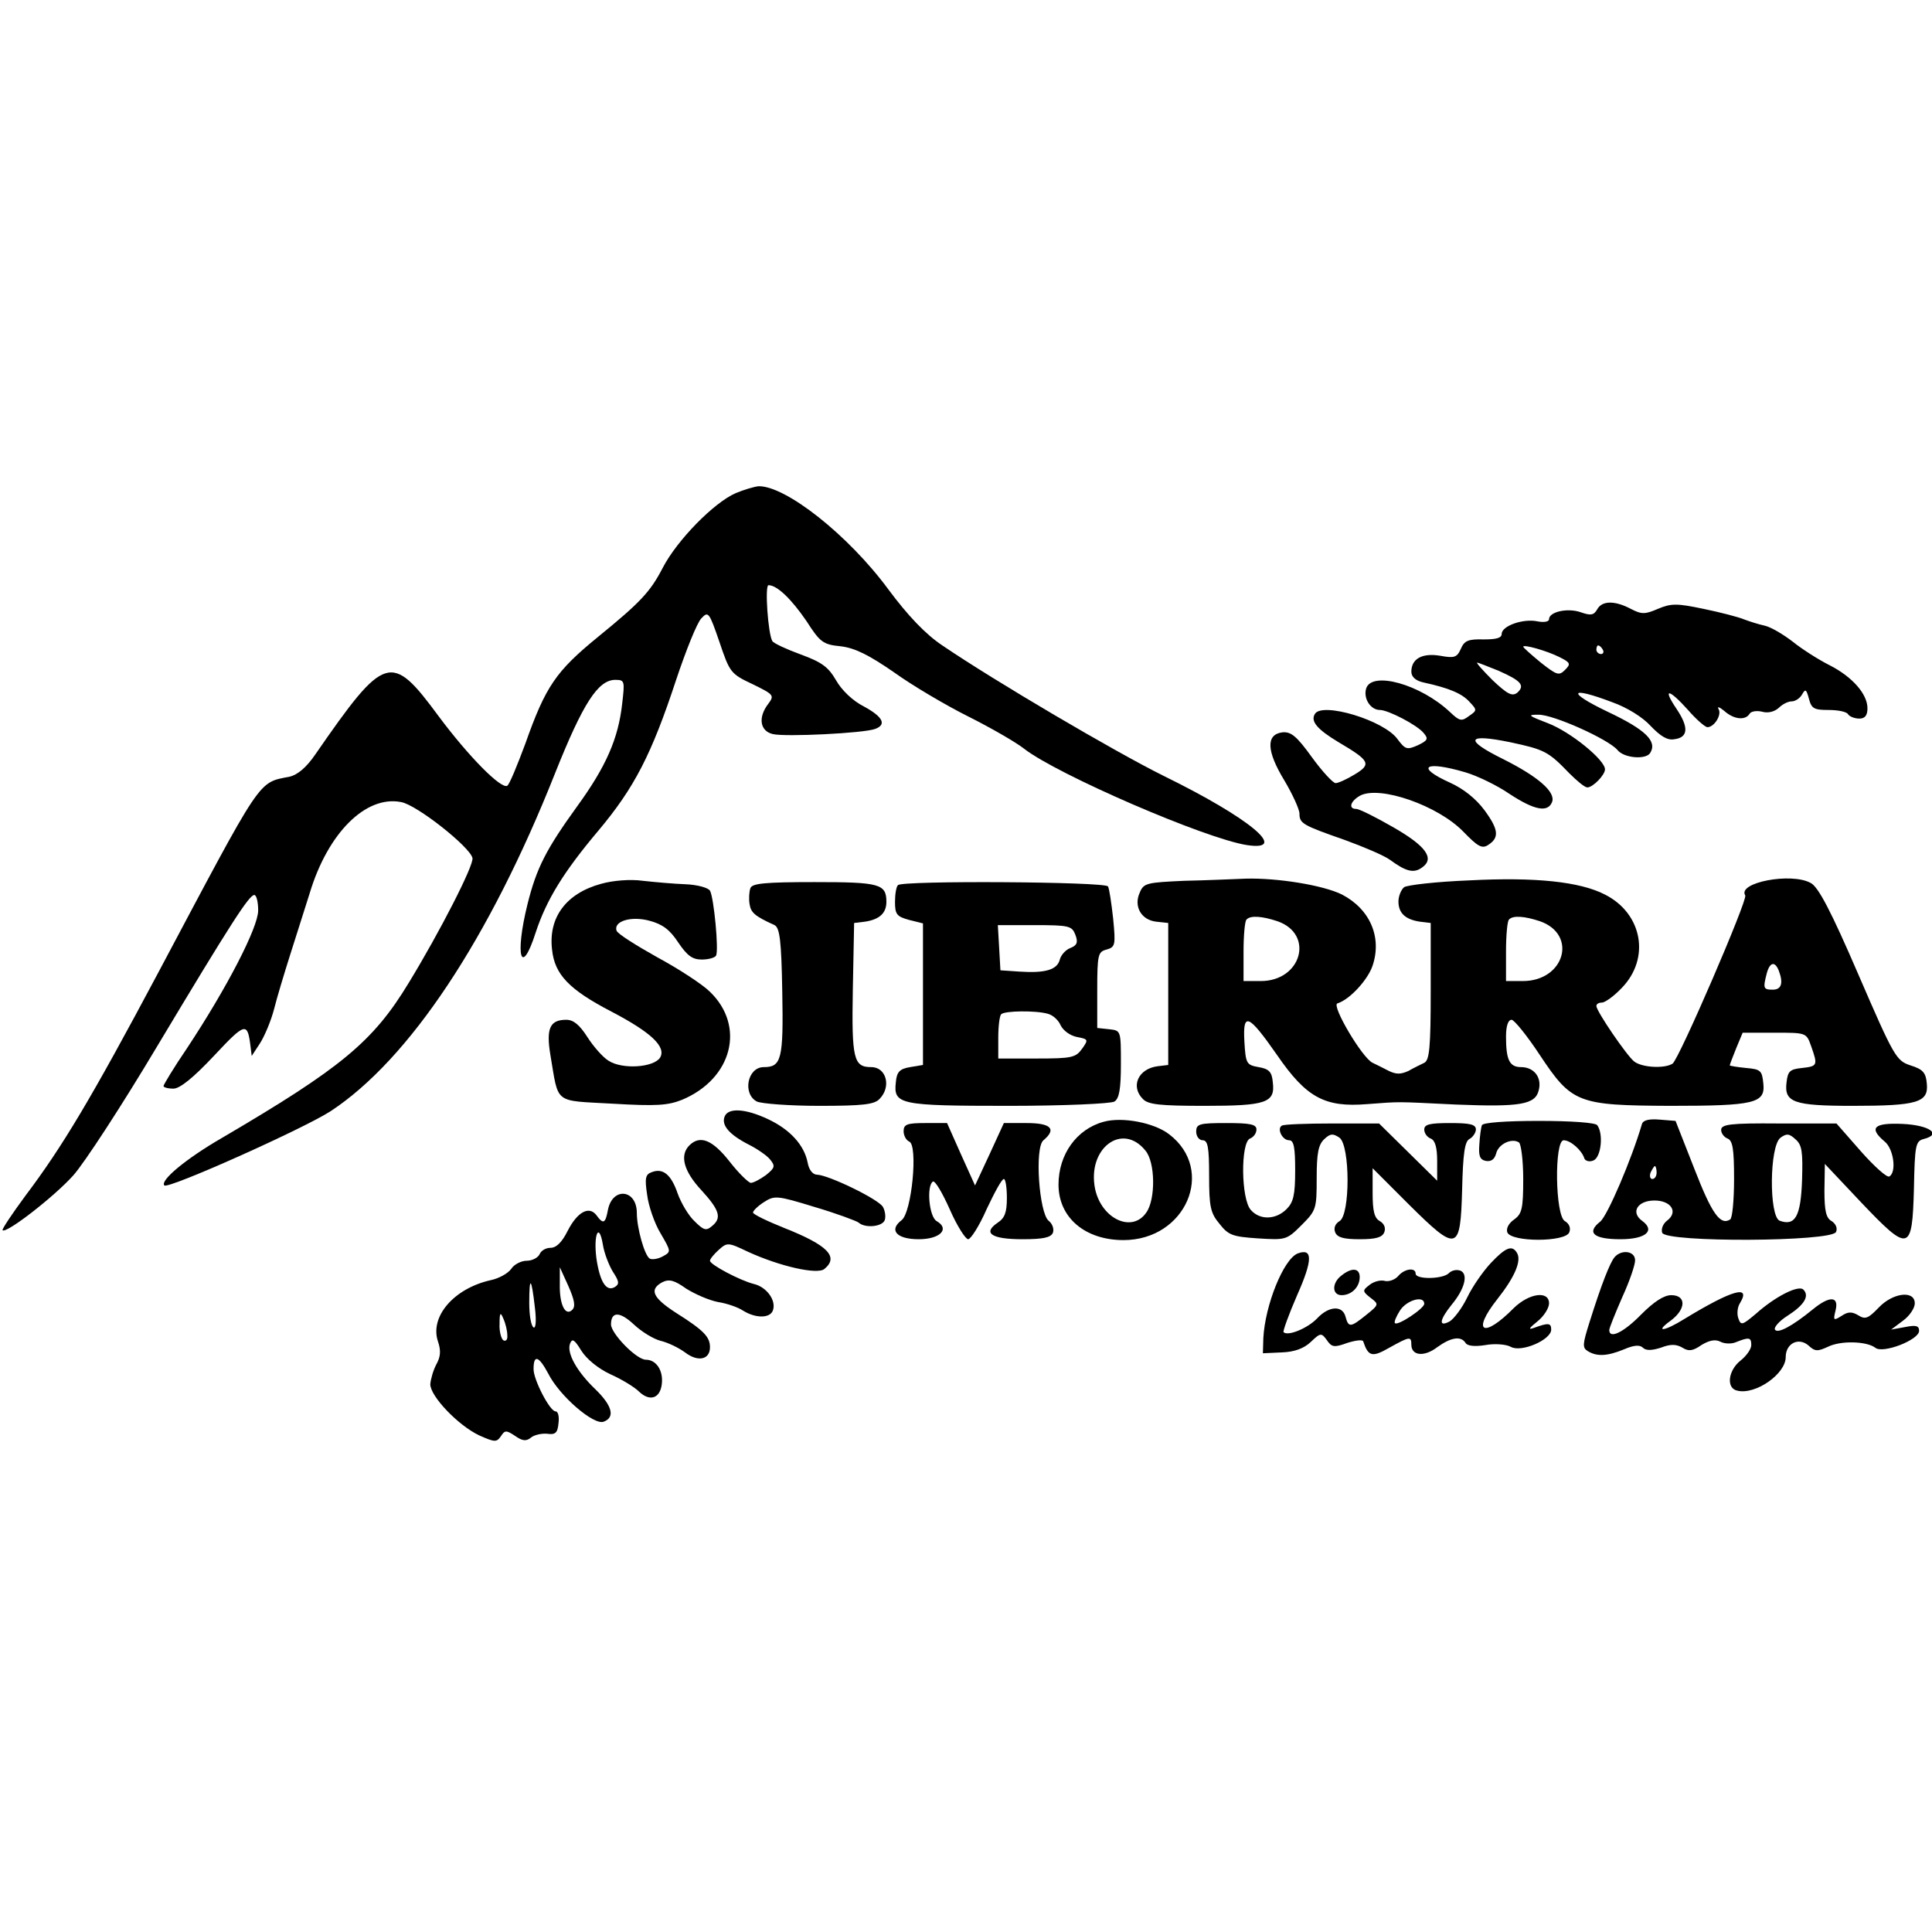
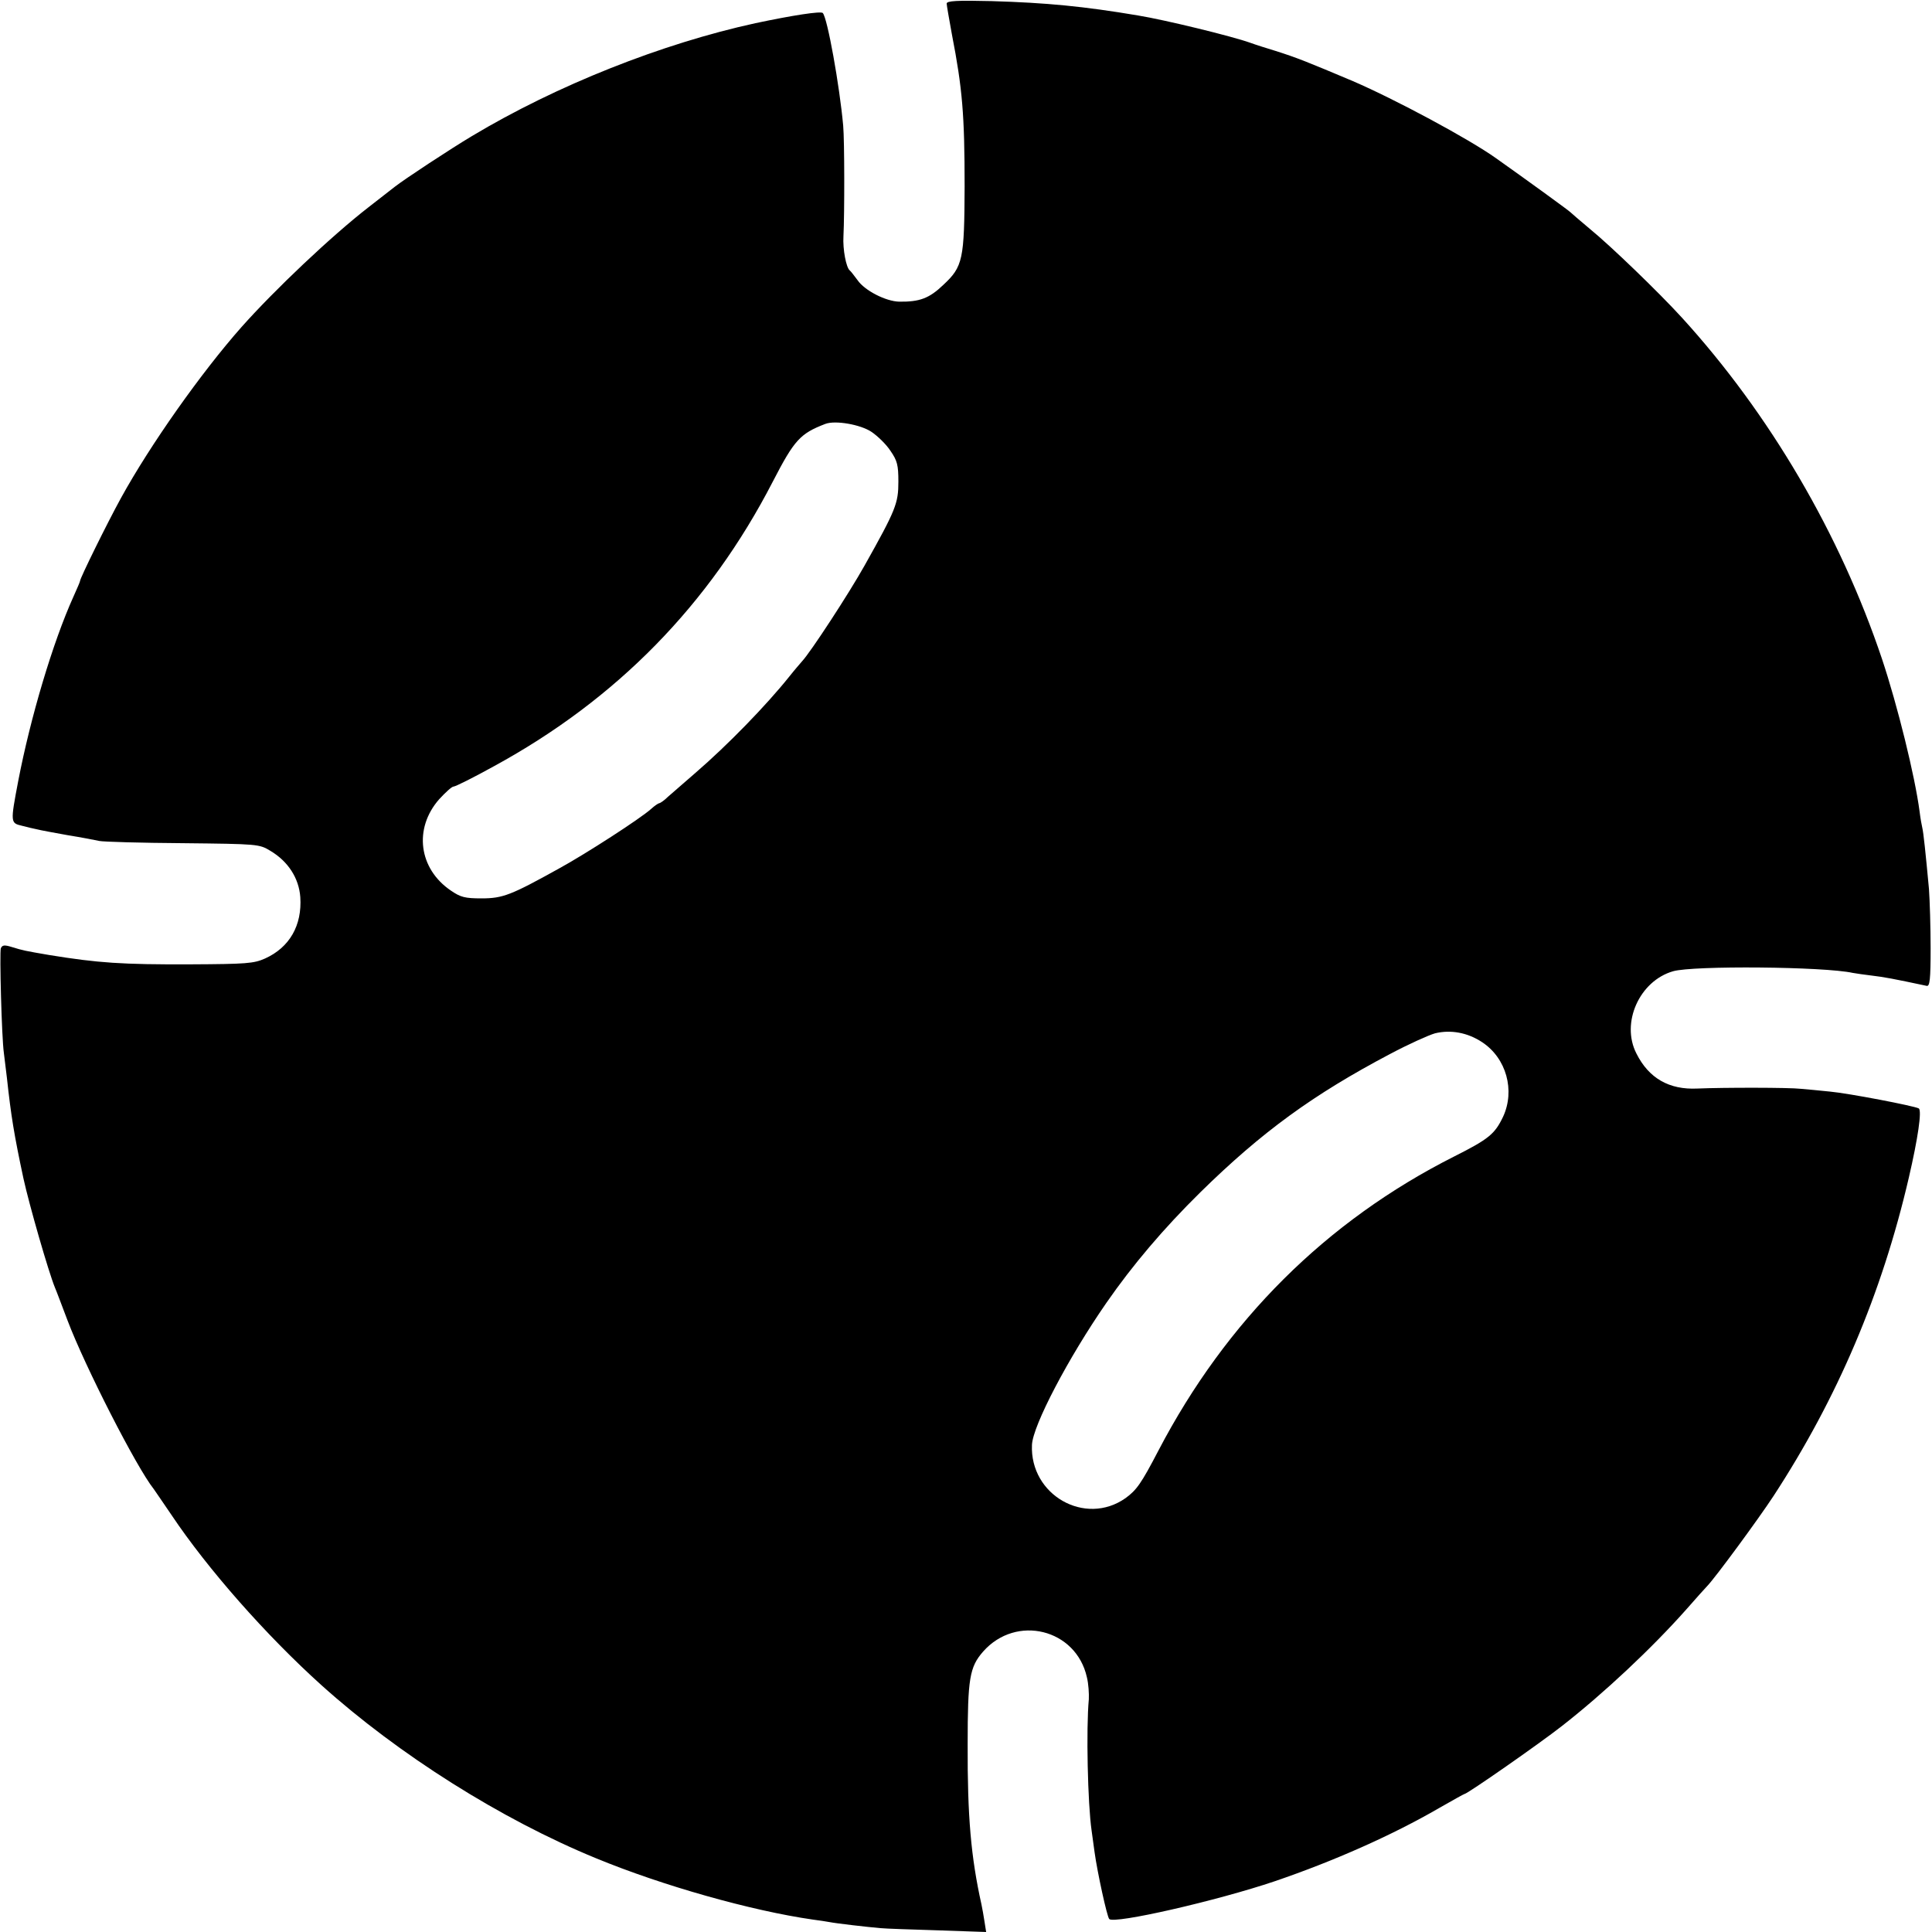
- <svg xmlns="http://www.w3.org/2000/svg" version="1.0" width="449pt" height="449pt" viewBox="0 0 449 449" preserveAspectRatio="xMidYMid meet">
-   <g transform="translate(0,449) scale(0.1,-0.1)" fill="#000000" stroke="none">
-     <path d="M1710 3344 c-51 -22 -137 -110 -170 -174 -29 -56 -52 -80 -150 -160 -98 -80 -122 -115 -169 -248 -19 -51 -37 -95 -42 -98 -14 -9 -90 68 -160 162 -110 149 -124 145 -286 -89 -21 -31 -42 -48 -60 -52 -75 -15 -61 4 -305 -455 -156 -293 -223 -405 -309 -519 -31 -42 -55 -78 -53 -80 8 -9 120 78 164 127 26 29 114 164 195 300 172 287 214 352 226 352 5 0 9 -16 9 -36 0 -39 -72 -179 -166 -321 -30 -44 -54 -84 -54 -87 0 -3 10 -6 23 -6 15 0 46 25 94 76 73 78 78 79 85 24 l3 -24 19 29 c11 17 26 53 33 80 7 28 24 84 37 125 13 41 34 107 46 145 42 139 130 227 212 211 36 -6 160 -104 166 -130 4 -16 -76 -172 -148 -290 -83 -137 -157 -198 -435 -361 -83 -48 -144 -99 -133 -110 9 -9 326 133 387 173 182 120 368 399 521 785 65 163 100 217 140 217 22 0 22 -3 16 -55 -9 -82 -38 -147 -104 -238 -73 -101 -95 -144 -116 -228 -30 -121 -15 -172 19 -66 25 76 65 141 146 237 83 99 123 176 180 349 23 69 49 134 59 144 16 17 18 15 42 -55 24 -71 26 -74 77 -98 49 -24 51 -26 37 -45 -25 -32 -20 -64 10 -71 29 -7 212 2 238 12 27 10 18 28 -26 52 -26 13 -52 38 -65 61 -18 31 -33 42 -82 60 -33 12 -63 26 -66 31 -10 16 -18 130 -9 130 20 0 53 -32 88 -83 32 -50 39 -55 80 -59 33 -4 65 -20 123 -60 43 -31 121 -77 173 -103 52 -26 111 -60 130 -75 77 -60 421 -209 518 -224 100 -15 6 63 -194 161 -113 56 -392 220 -514 303 -39 26 -80 69 -126 131 -93 126 -238 240 -301 239 -10 -1 -34 -8 -53 -16z" />
-     <path d="M3712 3074 c-8 -14 -15 -15 -38 -7 -31 11 -74 1 -74 -16 0 -6 -12 -8 -27 -5 -34 7 -83 -11 -83 -29 0 -10 -13 -13 -42 -13 -36 1 -45 -3 -53 -22 -9 -20 -15 -22 -48 -16 -42 7 -67 -7 -67 -37 0 -12 10 -21 28 -25 60 -13 90 -26 107 -45 18 -19 18 -20 -1 -33 -17 -13 -22 -12 -44 9 -69 65 -182 96 -195 55 -7 -23 10 -50 32 -50 19 0 87 -35 102 -54 11 -13 9 -17 -14 -28 -25 -11 -29 -10 -47 14 -31 44 -175 87 -192 59 -11 -17 5 -36 55 -66 73 -43 77 -51 37 -75 -18 -11 -38 -20 -44 -20 -6 0 -31 27 -55 60 -36 50 -49 60 -69 58 -38 -5 -37 -43 5 -112 19 -32 35 -67 35 -77 0 -23 8 -27 105 -61 44 -16 91 -36 105 -46 38 -28 56 -32 75 -18 30 21 9 50 -68 94 -40 23 -78 42 -85 42 -19 0 -14 18 9 31 46 24 181 -23 240 -84 33 -34 43 -40 57 -31 27 17 25 36 -8 81 -20 27 -49 50 -80 64 -82 37 -59 52 36 24 27 -8 73 -30 102 -50 58 -38 89 -44 99 -19 9 23 -32 59 -114 100 -91 45 -85 60 17 39 79 -17 88 -21 137 -72 18 -18 36 -33 42 -33 13 0 41 29 41 42 0 22 -80 87 -132 107 -47 18 -49 20 -23 20 34 1 163 -57 184 -82 15 -19 66 -23 76 -7 17 27 -10 54 -99 96 -96 46 -89 60 11 22 34 -12 71 -35 89 -55 23 -24 39 -34 55 -31 33 4 34 28 5 71 -33 49 -18 47 27 -3 19 -22 40 -40 45 -40 16 0 34 29 26 42 -4 7 2 5 13 -4 22 -20 49 -23 59 -7 3 6 17 8 29 5 14 -4 29 0 39 9 8 8 21 15 30 15 8 0 19 7 24 16 8 14 10 12 16 -10 6 -23 12 -26 46 -26 21 0 42 -4 45 -10 3 -5 15 -10 26 -10 13 0 19 7 19 24 0 33 -35 73 -88 100 -26 13 -65 38 -86 55 -22 17 -51 34 -65 37 -14 3 -36 10 -49 15 -12 5 -54 16 -93 24 -62 13 -75 13 -106 0 -30 -13 -38 -13 -63 0 -38 20 -67 19 -78 -1z m-88 -111 c26 -13 27 -16 13 -30 -14 -14 -19 -12 -56 17 -23 19 -41 35 -41 37 0 6 54 -9 84 -24z m101 17 c3 -5 1 -10 -4 -10 -6 0 -11 5 -11 10 0 6 2 10 4 10 3 0 8 -4 11 -10z m-242 -49 c52 -23 62 -34 43 -51 -12 -9 -23 -3 -57 29 -23 23 -39 41 -36 41 3 0 25 -9 50 -19z" />
-     <path d="M1397 2436 c-81 -22 -123 -78 -114 -153 6 -58 40 -93 138 -144 92 -48 128 -82 113 -107 -15 -23 -88 -28 -120 -7 -13 8 -35 33 -49 55 -18 28 -32 40 -49 40 -38 0 -47 -20 -37 -81 20 -117 6 -106 145 -114 102 -6 128 -4 161 9 117 49 148 171 65 251 -17 17 -72 53 -122 80 -50 28 -93 55 -95 62 -8 22 34 35 77 23 30 -8 47 -21 66 -50 21 -31 33 -40 55 -40 15 0 30 4 33 9 7 11 -5 136 -14 151 -4 7 -30 14 -57 15 -27 1 -72 5 -99 8 -28 4 -69 1 -97 -7z" />
-     <path d="M2752 2443 c-86 -4 -94 -5 -103 -27 -15 -32 3 -64 38 -68 l28 -3 0 -165 0 -165 -25 -3 c-45 -6 -63 -47 -34 -76 12 -13 40 -16 143 -16 144 0 165 7 159 55 -2 24 -9 31 -33 35 -28 5 -30 8 -33 59 -4 70 9 65 76 -31 68 -99 111 -122 209 -114 81 6 62 6 207 -1 149 -6 184 0 192 33 8 30 -11 54 -41 54 -27 0 -35 17 -35 71 0 25 5 39 13 39 6 0 36 -37 65 -81 75 -113 88 -118 304 -119 196 0 221 6 216 52 -3 30 -6 33 -40 36 -21 2 -38 5 -38 6 0 2 7 20 15 40 l15 36 74 0 c74 0 74 0 85 -31 16 -45 15 -47 -21 -51 -28 -3 -33 -7 -36 -33 -6 -47 16 -55 154 -55 150 0 176 8 172 51 -2 26 -9 34 -38 43 -33 11 -38 19 -121 211 -63 146 -93 204 -111 213 -45 25 -171 1 -152 -29 6 -10 -154 -381 -169 -391 -19 -12 -71 -9 -89 5 -17 13 -88 117 -88 129 0 5 6 8 13 8 7 0 28 15 46 34 67 69 48 173 -39 217 -58 30 -162 41 -315 33 -77 -3 -146 -11 -152 -16 -7 -6 -13 -21 -13 -33 0 -27 16 -42 50 -47 l25 -3 0 -159 c0 -131 -3 -160 -15 -166 -8 -4 -25 -12 -37 -19 -18 -8 -28 -8 -45 0 -13 7 -30 15 -38 19 -24 11 -96 133 -82 138 29 9 71 55 82 88 22 66 -6 131 -71 165 -44 22 -151 39 -224 37 -27 -1 -92 -4 -143 -5z m217 -94 c86 -30 56 -139 -39 -139 l-40 0 0 68 c0 38 3 72 7 75 9 10 36 8 72 -4z m610 0 c88 -31 57 -139 -40 -139 l-39 0 0 68 c0 38 3 72 7 75 9 10 36 8 72 -4z m555 -115 c11 -29 6 -44 -14 -44 -22 0 -23 3 -14 38 7 26 19 29 28 6z" />
-     <path d="M1744 2426 c-3 -8 -4 -25 -2 -37 3 -20 12 -28 58 -49 12 -6 16 -35 18 -155 3 -157 -2 -175 -43 -175 -38 0 -50 -62 -16 -80 11 -5 76 -10 145 -10 100 0 128 3 140 16 28 28 16 74 -19 74 -41 0 -46 18 -43 181 l3 154 25 3 c34 5 50 20 50 46 0 42 -16 46 -167 46 -115 0 -145 -3 -149 -14z" />
-     <path d="M2087 2433 c-4 -3 -7 -21 -7 -39 0 -29 4 -34 33 -42 l32 -8 0 -165 0 -164 -30 -5 c-24 -4 -31 -11 -33 -35 -6 -52 8 -55 262 -55 128 0 238 5 246 10 11 7 15 29 15 87 0 78 0 78 -27 81 l-28 3 0 88 c0 82 2 89 21 94 21 6 22 10 16 72 -4 36 -9 70 -12 75 -7 11 -478 14 -488 3z m412 -115 c7 -18 4 -25 -11 -31 -11 -4 -22 -16 -25 -27 -6 -24 -34 -32 -94 -28 l-44 3 -3 53 -3 52 86 0 c80 0 86 -2 94 -22z m-64 -184 c12 -3 25 -15 30 -27 6 -12 22 -24 38 -27 26 -5 27 -6 12 -27 -15 -21 -24 -23 -106 -23 l-89 0 0 48 c0 27 3 52 7 55 8 8 80 9 108 1z" />
-     <path d="M1684 1895 c-8 -20 11 -42 56 -65 20 -10 43 -26 50 -35 12 -15 11 -19 -10 -36 -14 -10 -29 -18 -35 -18 -5 0 -28 22 -49 49 -40 51 -69 63 -94 38 -23 -23 -13 -60 28 -104 43 -47 48 -65 24 -84 -13 -11 -19 -9 -40 12 -14 13 -31 42 -39 64 -15 44 -34 60 -60 50 -15 -5 -17 -14 -11 -53 3 -25 17 -66 31 -89 25 -43 25 -43 5 -54 -11 -6 -25 -8 -30 -5 -12 7 -30 71 -30 106 0 55 -56 61 -67 8 -6 -33 -11 -35 -27 -13 -17 22 -44 8 -67 -37 -13 -26 -26 -39 -40 -39 -11 0 -22 -7 -25 -15 -4 -8 -17 -15 -30 -15 -12 0 -29 -8 -36 -19 -7 -10 -28 -22 -47 -26 -86 -19 -143 -85 -123 -143 7 -21 6 -35 -4 -53 -7 -13 -13 -34 -14 -46 0 -28 65 -96 114 -119 36 -16 40 -16 50 -2 9 14 12 15 33 1 17 -12 26 -13 37 -4 7 6 24 10 37 9 20 -3 25 2 27 25 2 15 -1 27 -7 27 -13 0 -51 73 -51 98 0 35 12 31 34 -10 26 -52 106 -121 129 -112 27 10 20 37 -19 75 -43 41 -68 85 -59 107 5 12 10 9 26 -17 12 -19 38 -41 68 -55 27 -12 56 -30 66 -40 25 -24 49 -16 53 17 4 32 -13 57 -37 57 -22 0 -81 61 -81 82 0 31 21 30 53 0 18 -17 46 -34 62 -38 17 -4 42 -16 57 -27 30 -23 58 -17 58 12 0 24 -14 39 -79 80 -54 35 -63 54 -32 71 16 8 28 5 56 -15 21 -13 53 -27 74 -31 20 -3 46 -12 58 -20 29 -18 62 -18 69 0 9 23 -14 55 -44 62 -32 8 -102 45 -102 54 0 4 9 15 20 25 20 18 22 18 68 -4 74 -34 162 -54 178 -40 34 28 8 55 -93 95 -40 16 -73 32 -73 36 0 4 11 15 25 24 25 16 30 16 118 -11 51 -15 96 -32 102 -36 15 -14 55 -10 61 5 3 8 1 22 -4 31 -10 18 -126 74 -153 75 -10 0 -19 11 -22 28 -8 41 -41 77 -92 101 -53 25 -93 27 -101 6z m-260 -360 c15 -23 16 -29 5 -36 -20 -12 -35 12 -43 67 -7 55 6 85 15 32 3 -20 14 -48 23 -63z m-94 -89 c-16 -16 -30 12 -29 59 l0 40 20 -44 c14 -32 17 -47 9 -55z m-87 6 c4 -32 2 -50 -3 -47 -6 4 -10 29 -10 57 0 64 5 60 13 -10z m-64 -65 c1 -10 -3 -15 -9 -12 -5 3 -10 21 -9 38 0 27 2 29 9 12 5 -11 9 -28 9 -38z" />
-     <path d="M2565 1883 c-63 -17 -105 -76 -105 -146 0 -77 62 -129 151 -129 145 0 215 163 106 246 -35 27 -109 41 -152 29z m97 -67 c23 -27 24 -113 2 -144 -33 -48 -104 -15 -119 55 -19 94 63 156 117 89z" />
-     <path d="M3444 1875 c-2 -5 -5 -26 -6 -45 -2 -26 1 -35 15 -38 12 -2 20 3 24 17 5 22 36 37 53 26 5 -3 10 -42 10 -85 0 -69 -3 -81 -21 -94 -13 -9 -19 -21 -16 -30 9 -23 135 -23 144 0 4 10 0 20 -10 26 -23 12 -25 188 -3 188 16 0 42 -23 48 -42 2 -6 12 -9 21 -5 18 7 24 62 9 82 -4 6 -61 10 -136 10 -77 0 -130 -4 -132 -10z" />
-     <path d="M3816 1878 c-24 -82 -80 -213 -97 -227 -33 -26 -15 -41 47 -41 59 0 82 20 50 43 -27 20 -10 47 29 47 39 0 56 -27 29 -47 -9 -7 -14 -19 -11 -28 9 -23 395 -21 404 2 4 9 -1 19 -10 25 -13 7 -17 23 -17 71 l1 62 83 -88 c113 -119 120 -117 124 30 2 103 4 111 23 116 43 11 13 32 -49 35 -67 3 -80 -9 -42 -41 21 -17 28 -71 11 -81 -5 -4 -35 23 -66 58 l-57 65 -134 0 c-113 1 -134 -2 -134 -15 0 -8 7 -17 15 -20 12 -5 15 -25 15 -94 0 -49 -4 -91 -9 -94 -23 -15 -43 14 -83 117 l-44 112 -37 3 c-24 2 -38 -1 -41 -10z m372 -131 c-3 -84 -16 -107 -52 -94 -25 10 -24 174 2 193 14 10 20 10 35 -4 15 -13 17 -29 15 -95z m-338 18 c0 -8 -4 -15 -10 -15 -5 0 -7 7 -4 15 4 8 8 15 10 15 2 0 4 -7 4 -15z" />
-     <path d="M2100 1861 c0 -10 6 -21 13 -24 21 -8 6 -166 -18 -183 -30 -23 -11 -44 40 -44 50 0 73 24 42 42 -18 10 -24 82 -9 92 5 3 22 -26 39 -64 17 -39 37 -70 43 -70 6 0 26 31 43 70 18 38 35 70 40 70 4 0 7 -20 7 -44 0 -34 -5 -47 -22 -58 -35 -24 -13 -38 58 -38 49 0 66 4 71 15 3 9 -1 21 -10 28 -22 18 -33 170 -12 187 31 26 18 40 -39 40 l-53 0 -33 -72 -34 -73 -33 73 -32 72 -51 0 c-42 0 -50 -3 -50 -19z" />
-     <path d="M2780 1860 c0 -11 7 -20 15 -20 12 0 15 -16 15 -82 0 -72 3 -87 24 -112 21 -27 31 -30 89 -34 65 -4 67 -4 102 31 34 34 35 38 35 109 0 59 4 78 18 91 14 13 20 13 35 3 25 -19 25 -180 0 -194 -10 -6 -14 -16 -10 -26 5 -12 20 -16 57 -16 37 0 52 4 57 16 4 10 0 20 -10 26 -13 7 -17 23 -17 66 l0 57 84 -84 c113 -112 120 -110 124 34 2 84 6 112 17 118 8 4 15 15 15 22 0 12 -14 15 -60 15 -47 0 -60 -3 -60 -15 0 -9 7 -18 15 -21 10 -4 15 -20 15 -52 l0 -46 -67 66 -68 67 -109 0 c-60 0 -113 -2 -117 -5 -12 -7 1 -34 17 -34 11 0 14 -17 14 -70 0 -57 -4 -74 -20 -90 -25 -25 -62 -26 -83 -2 -23 25 -24 157 -2 166 8 3 15 12 15 21 0 12 -14 15 -70 15 -63 0 -70 -2 -70 -20z" />
-     <path d="M3465 1555 c-18 -19 -43 -55 -55 -80 -12 -25 -31 -50 -41 -56 -26 -14 -24 3 4 38 31 37 40 72 21 80 -9 3 -20 1 -27 -6 -14 -14 -77 -15 -77 -1 0 15 -26 12 -41 -6 -7 -8 -21 -13 -30 -11 -10 3 -26 -1 -36 -9 -17 -13 -17 -15 2 -30 20 -15 20 -16 -10 -40 -36 -29 -41 -30 -48 -4 -7 27 -39 25 -66 -4 -22 -23 -68 -42 -78 -32 -2 2 12 41 32 87 36 81 36 109 1 96 -33 -13 -76 -120 -80 -197 l-1 -35 44 2 c29 1 51 9 67 24 23 22 25 22 38 4 11 -16 17 -17 47 -6 19 6 35 8 37 4 12 -36 21 -38 61 -15 47 26 51 27 51 7 0 -26 30 -29 60 -6 32 23 55 27 66 10 4 -7 21 -9 46 -5 21 4 48 2 59 -4 24 -14 94 16 94 40 0 16 -7 16 -40 4 -14 -5 -12 -1 8 15 15 12 27 31 27 42 0 30 -46 24 -82 -11 -71 -72 -99 -56 -38 21 41 52 57 90 45 108 -11 18 -26 12 -60 -24z m-155 -95 c0 -11 -62 -52 -68 -45 -3 2 3 16 12 30 16 24 56 35 56 15z" />
-     <path d="M3752 1568 c-11 -14 -30 -62 -58 -151 -16 -51 -17 -59 -4 -67 21 -13 45 -12 84 4 23 10 37 11 44 4 7 -7 20 -7 42 0 23 9 36 8 50 0 14 -9 24 -8 44 6 18 11 32 14 44 8 9 -5 26 -6 37 -1 30 12 35 11 35 -7 0 -9 -11 -25 -25 -36 -29 -23 -34 -65 -7 -70 42 -10 112 39 112 78 0 32 30 47 53 27 15 -14 21 -14 45 -3 30 15 90 13 110 -2 17 -15 102 18 102 39 0 12 -7 14 -32 9 l-33 -6 28 21 c15 11 27 29 27 40 0 31 -51 25 -84 -10 -24 -25 -31 -28 -47 -18 -15 9 -24 9 -39 -1 -19 -12 -20 -11 -14 13 8 33 -14 34 -53 2 -49 -40 -82 -57 -88 -47 -3 5 10 20 29 32 39 25 52 46 37 61 -11 11 -64 -15 -110 -56 -32 -27 -35 -28 -41 -11 -4 11 -2 27 4 36 26 43 -19 30 -129 -37 -48 -30 -71 -32 -32 -4 36 27 36 59 1 59 -17 0 -40 -15 -70 -45 -40 -41 -74 -58 -74 -36 0 5 14 39 30 76 17 37 30 75 30 86 0 22 -32 26 -48 7z" />
-     <path d="M3118 1526 c-23 -17 -23 -46 0 -46 23 0 42 19 42 42 0 21 -18 23 -42 4z" />
+ <svg xmlns="http://www.w3.org/2000/svg" version="1.0" width="700pt" height="700pt" viewBox="0 0 700 700" preserveAspectRatio="xMidYMid meet">
+   <g transform="translate(0,700) scale(0.1,-0.1)" fill="#000000" stroke="none">
+     <path d="M3430 6987 c0 -6 9 -57 19 -112 38 -195 46 -292 46 -550 -1 -265 -6 -291 -77 -357 -51 -49 -86 -62 -160 -61 -48 1 -125 40 -151 78 -12 16 -24 32 -28 35 -13 10 -26 76 -23 125 4 80 4 345 -1 400 -13 144 -57 390 -74 408 -8 7 -107 -8 -244 -37 -339 -74 -720 -225 -1027 -409 -77 -46 -243 -155 -280 -184 -8 -6 -51 -40 -95 -74 -134 -104 -340 -299 -460 -434 -146 -165 -331 -427 -437 -620 -50 -91 -148 -290 -148 -300 0 -3 -11 -28 -24 -57 -75 -166 -156 -439 -200 -668 -29 -152 -28 -152 14 -162 19 -5 44 -11 55 -13 11 -3 60 -12 110 -21 50 -8 101 -18 115 -21 14 -3 150 -7 302 -8 273 -3 277 -3 318 -28 64 -38 103 -99 108 -167 7 -103 -39 -183 -128 -223 -41 -18 -67 -20 -270 -21 -248 -1 -335 5 -513 34 -87 15 -93 16 -135 29 -26 8 -34 7 -39 -5 -5 -14 3 -323 11 -379 2 -16 7 -57 11 -90 15 -138 26 -206 60 -365 21 -96 91 -339 114 -395 5 -11 25 -65 46 -120 63 -166 249 -531 312 -610 4 -6 34 -49 65 -95 130 -194 341 -434 543 -616 279 -251 651 -486 995 -627 240 -99 562 -190 785 -222 23 -3 50 -7 60 -9 25 -5 138 -18 185 -22 19 -2 113 -5 209 -8 l174 -6 -6 38 c-3 20 -8 48 -11 62 -38 171 -51 318 -50 580 0 239 7 280 56 336 120 136 337 82 376 -93 6 -24 8 -60 7 -80 -10 -106 -4 -378 10 -475 3 -21 8 -57 11 -80 10 -72 45 -233 53 -241 18 -19 390 66 600 137 214 73 426 167 595 265 49 28 90 51 92 51 10 0 274 184 354 247 151 118 325 281 450 422 36 41 70 79 76 85 29 30 185 242 240 326 231 354 392 731 490 1153 33 142 48 244 36 251 -16 9 -255 55 -322 61 -36 4 -83 8 -105 10 -42 5 -281 5 -375 1 -102 -5 -176 37 -221 127 -57 111 11 263 133 298 73 21 547 17 651 -6 12 -2 44 -7 71 -10 42 -5 75 -11 197 -37 11 -2 14 24 14 136 0 76 -3 173 -6 215 -12 130 -20 205 -24 221 -2 8 -7 35 -10 60 -17 129 -80 384 -136 552 -152 453 -407 888 -725 1237 -84 92 -258 260 -334 322 -36 30 -67 57 -70 60 -4 5 -164 121 -270 196 -100 71 -365 213 -518 279 -166 70 -203 85 -282 110 -30 9 -71 22 -90 29 -67 24 -309 83 -407 99 -196 33 -330 46 -530 52 -126 3 -163 1 -163 -9z m-272 -1552 c22 -15 53 -45 68 -68 25 -36 29 -52 29 -112 0 -79 -9 -102 -123 -305 -56 -100 -195 -313 -226 -346 -6 -7 -27 -31 -46 -55 -84 -105 -224 -249 -340 -349 -41 -36 -86 -75 -100 -87 -13 -13 -28 -23 -31 -23 -3 0 -17 -9 -30 -21 -39 -35 -237 -163 -334 -216 -173 -96 -203 -108 -280 -108 -60 0 -76 4 -111 28 -117 79 -136 225 -43 331 23 25 46 46 52 46 7 0 73 33 147 74 444 242 780 585 1010 1031 78 151 99 174 190 209 36 14 128 -2 168 -29z m2212 -2211 c88 -58 120 -175 76 -270 -30 -63 -52 -81 -177 -144 -464 -234 -826 -595 -1072 -1066 -62 -119 -79 -143 -119 -172 -146 -103 -347 11 -339 193 3 70 132 316 270 515 95 137 207 269 340 400 222 218 408 354 689 502 64 34 137 67 161 74 57 14 118 3 171 -32z" />
  </g>
</svg>
